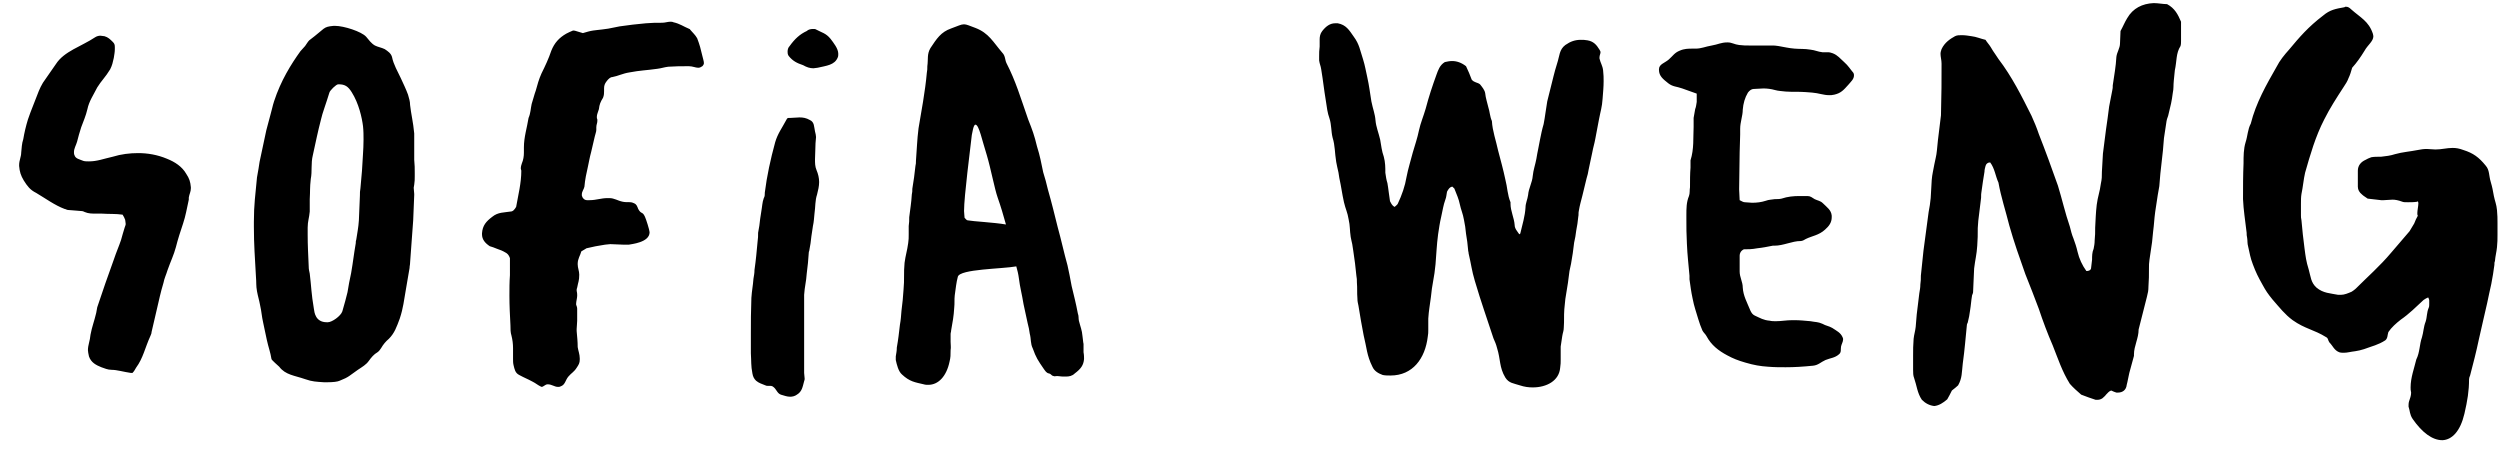
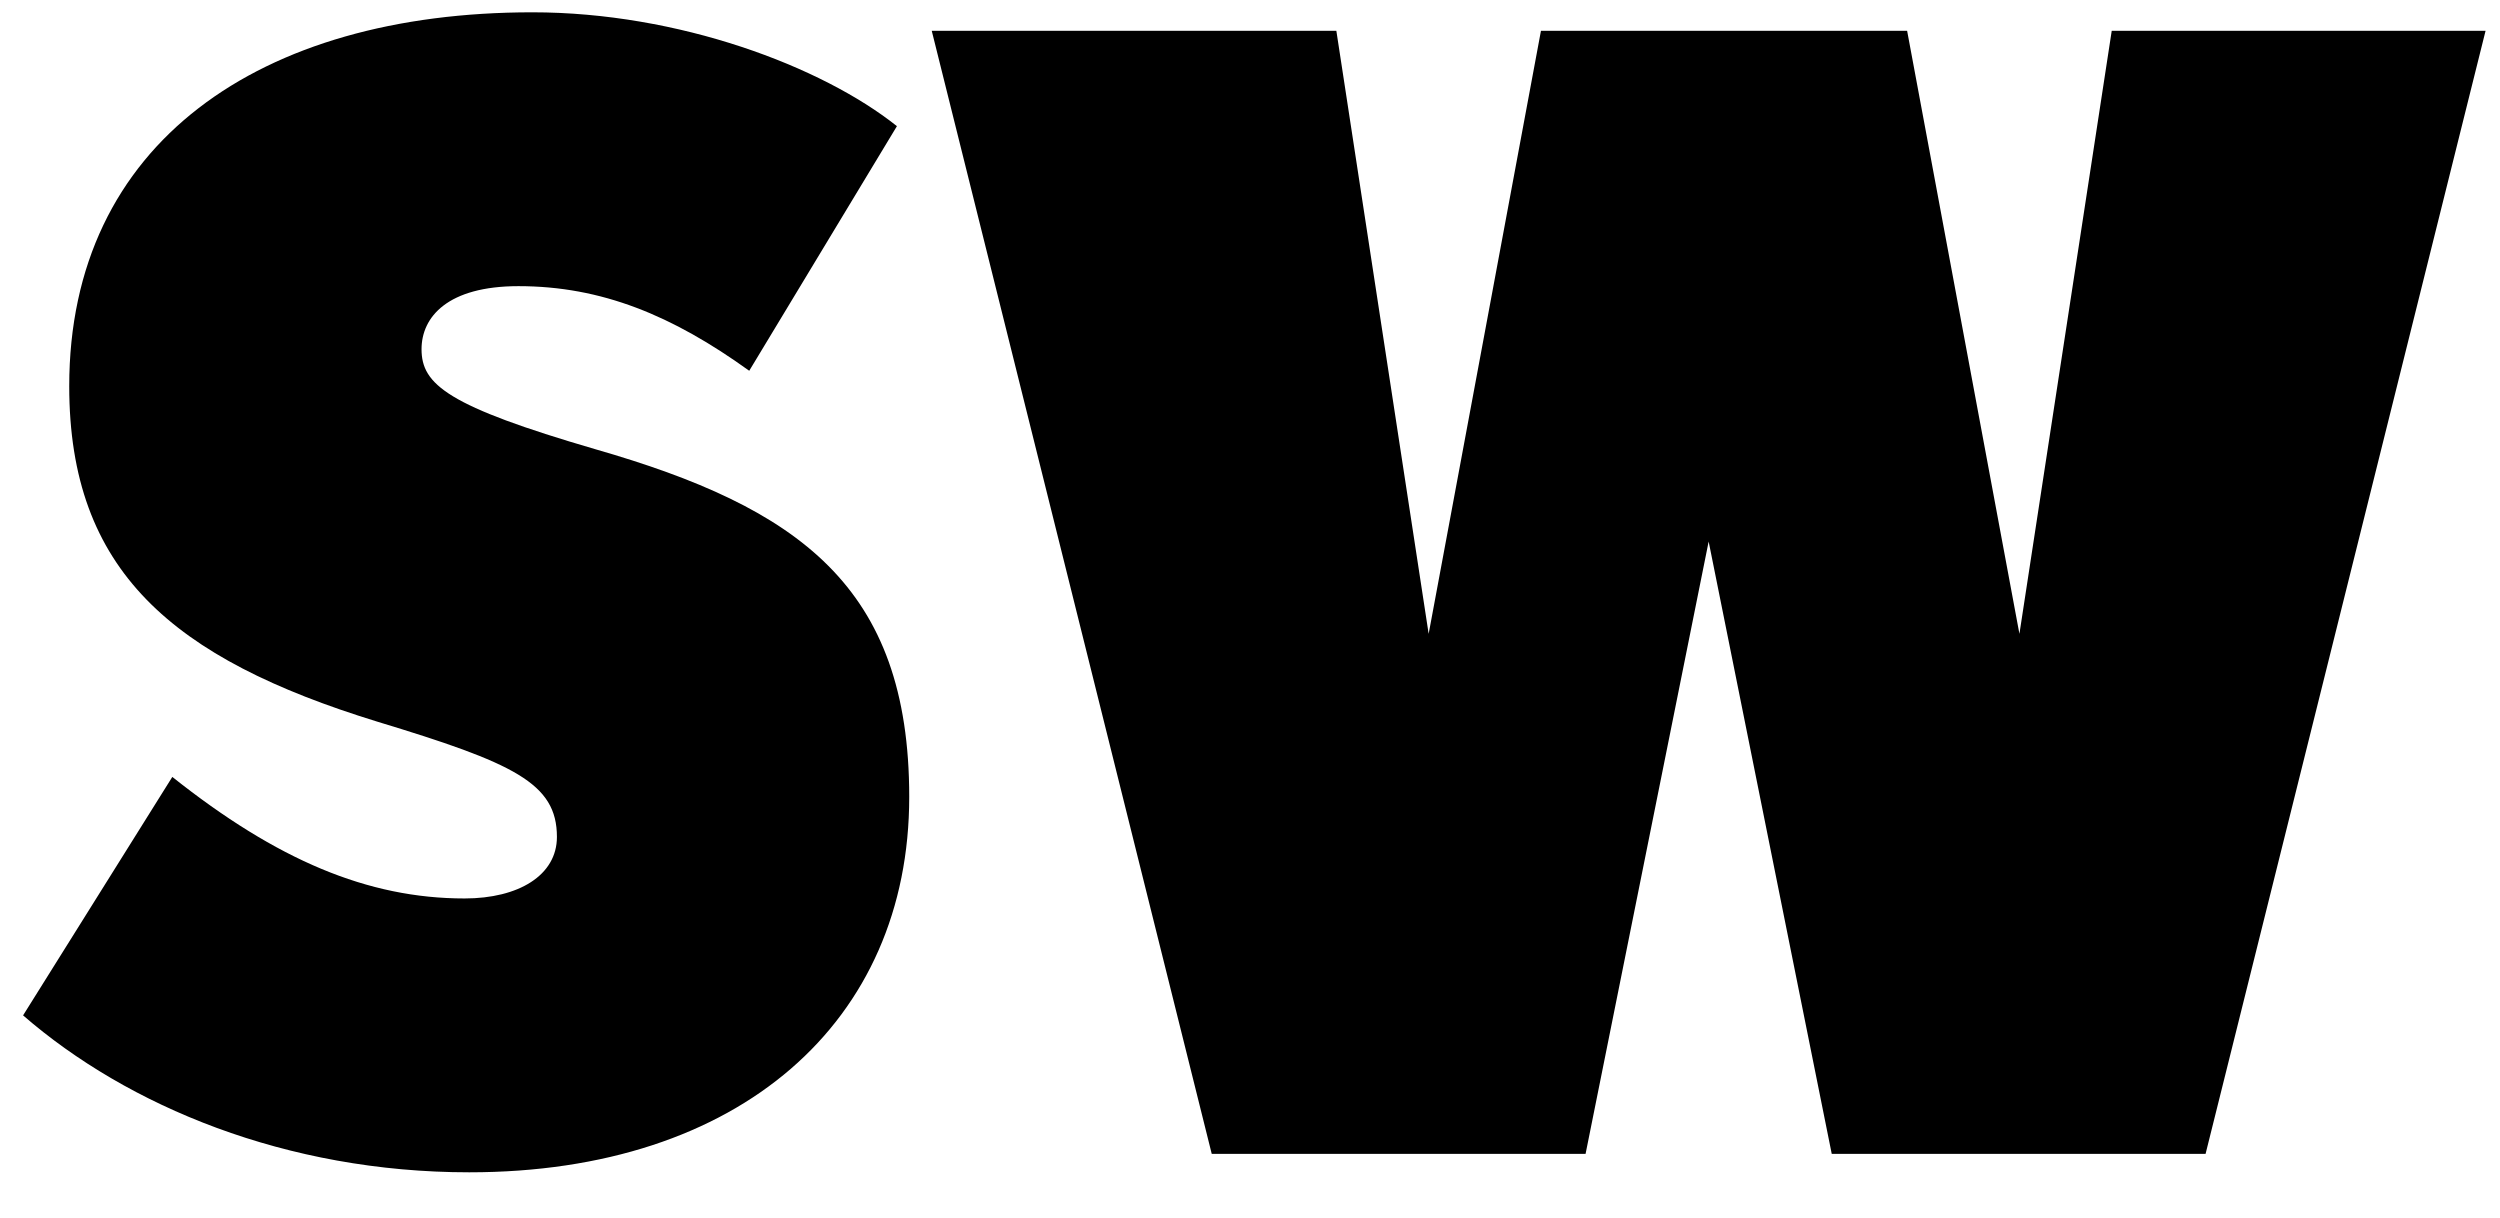
- <svg xmlns="http://www.w3.org/2000/svg" width="116" height="21" viewBox="0 0 116 21" fill="none">
-   <path d="M8.64 8.064C8.784 8.28 8.832 8.424 8.856 8.688C8.856 8.712 8.856 8.736 8.856 8.736C8.856 8.904 8.784 9 8.76 9.168C8.76 9.192 8.76 9.192 8.76 9.192C8.76 9.216 8.76 9.24 8.76 9.24C8.76 9.264 8.76 9.264 8.76 9.264C8.664 9.696 8.616 10.008 8.496 10.368C8.376 10.728 8.256 11.088 8.16 11.472C8.064 11.832 7.92 12.12 7.776 12.528C7.704 12.768 7.632 12.888 7.584 13.128C7.44 13.608 7.392 13.872 7.272 14.376C7.176 14.784 7.128 15 7.032 15.408C7.032 15.48 7.008 15.504 6.984 15.576C6.72 16.152 6.648 16.608 6.312 17.064C6.264 17.136 6.24 17.208 6.168 17.28C6.168 17.304 6.144 17.304 6.096 17.304C6.096 17.304 6.096 17.304 6.072 17.304C5.736 17.256 5.424 17.16 5.184 17.16C4.992 17.16 4.848 17.088 4.704 17.04C4.464 16.944 4.224 16.824 4.128 16.536C4.104 16.416 4.08 16.32 4.08 16.248C4.08 16.008 4.176 15.816 4.2 15.528C4.272 15.144 4.368 14.928 4.464 14.52C4.488 14.424 4.488 14.352 4.512 14.256C4.8 13.392 4.968 12.912 5.28 12.048C5.4 11.688 5.52 11.424 5.616 11.136C5.712 10.824 5.688 10.848 5.784 10.56C5.808 10.488 5.832 10.44 5.832 10.392C5.832 10.32 5.808 10.248 5.808 10.2C5.784 10.128 5.736 10.032 5.688 9.96C5.352 9.912 5.064 9.936 4.728 9.912C4.632 9.912 4.56 9.912 4.464 9.912C4.272 9.912 4.104 9.912 3.936 9.84C3.888 9.816 3.84 9.792 3.768 9.792C3.576 9.768 3.384 9.768 3.168 9.744C3.096 9.744 3.048 9.696 3 9.696C2.544 9.528 2.088 9.192 1.68 8.952C1.392 8.808 1.272 8.64 1.104 8.376C0.96 8.136 0.912 7.968 0.888 7.704C0.888 7.68 0.888 7.68 0.888 7.656C0.888 7.44 0.984 7.272 0.984 7.08C1.008 6.864 1.008 6.672 1.08 6.456C1.128 6.168 1.2 5.856 1.296 5.544C1.44 5.112 1.632 4.68 1.8 4.224C1.848 4.104 1.92 3.96 1.992 3.84C2.184 3.552 2.4 3.264 2.592 2.976C2.976 2.376 3.768 2.16 4.416 1.728C4.488 1.68 4.584 1.656 4.656 1.656C4.728 1.656 4.776 1.68 4.848 1.68C5.016 1.728 5.112 1.824 5.232 1.944C5.304 2.016 5.328 2.064 5.328 2.184C5.328 2.208 5.328 2.256 5.328 2.28C5.328 2.424 5.304 2.52 5.28 2.688C5.232 2.904 5.208 3.024 5.112 3.216C4.896 3.576 4.704 3.744 4.512 4.056C4.344 4.392 4.128 4.704 4.056 5.064C3.984 5.376 3.864 5.64 3.768 5.904C3.696 6.144 3.624 6.36 3.576 6.576C3.528 6.744 3.432 6.888 3.432 7.056C3.432 7.104 3.432 7.152 3.456 7.2C3.504 7.368 3.696 7.392 3.864 7.464C3.936 7.488 4.032 7.488 4.128 7.488C4.512 7.488 4.8 7.368 5.232 7.272C5.616 7.152 6.024 7.104 6.408 7.104C6.84 7.104 7.296 7.176 7.752 7.368C8.112 7.512 8.448 7.728 8.64 8.064ZM19.22 7.416C19.244 7.68 19.244 7.776 19.244 8.04C19.244 8.088 19.244 8.136 19.244 8.184C19.244 8.304 19.244 8.424 19.22 8.568C19.22 8.616 19.196 8.664 19.196 8.712C19.196 8.808 19.22 8.904 19.22 9C19.22 9.024 19.22 9.024 19.22 9.048C19.196 9.504 19.196 9.768 19.172 10.224C19.124 10.992 19.076 11.424 19.028 12.192C19.028 12.288 19.004 12.336 19.004 12.432C18.932 12.816 18.908 13.032 18.836 13.416C18.74 13.944 18.716 14.28 18.548 14.784C18.404 15.168 18.308 15.456 18.044 15.72C17.9 15.84 17.78 15.984 17.684 16.152C17.636 16.224 17.588 16.296 17.516 16.344C17.348 16.44 17.228 16.584 17.108 16.752C16.988 16.92 16.82 17.016 16.604 17.16C16.22 17.424 16.196 17.496 15.764 17.664C15.668 17.712 15.452 17.736 15.212 17.736C15.14 17.736 15.068 17.736 15.02 17.736C14.684 17.712 14.492 17.712 14.156 17.592C13.676 17.424 13.244 17.4 12.956 17.016C12.908 16.968 12.596 16.704 12.596 16.656C12.548 16.344 12.452 16.104 12.38 15.768C12.308 15.456 12.284 15.288 12.212 14.976C12.14 14.664 12.14 14.472 12.068 14.16C12.02 13.896 11.972 13.776 11.924 13.512C11.876 13.248 11.9 13.104 11.876 12.84C11.828 11.928 11.78 11.376 11.78 10.512C11.78 10.44 11.78 10.368 11.78 10.296C11.78 9.48 11.852 9.024 11.924 8.232C11.948 8.064 11.972 7.992 11.996 7.824C12.02 7.704 12.02 7.632 12.044 7.512C12.164 6.936 12.236 6.624 12.356 6.048C12.428 5.76 12.476 5.616 12.548 5.328C12.62 5.088 12.644 4.92 12.716 4.704C13.028 3.744 13.508 2.976 13.94 2.376C14.012 2.304 14.084 2.208 14.156 2.136C14.228 2.04 14.276 1.944 14.348 1.872C15.116 1.296 14.972 1.248 15.476 1.2C15.5 1.2 15.524 1.2 15.548 1.2C15.956 1.2 16.772 1.464 16.988 1.704C17.108 1.848 17.228 2.016 17.396 2.112C17.54 2.184 17.708 2.208 17.852 2.28C17.996 2.376 18.14 2.472 18.188 2.64C18.26 3 18.452 3.312 18.596 3.624C18.716 3.888 18.836 4.128 18.932 4.392C18.98 4.56 19.028 4.704 19.028 4.872C19.076 5.304 19.172 5.664 19.22 6.192C19.22 6.288 19.22 6.408 19.22 6.48C19.22 6.72 19.22 6.912 19.22 7.152C19.22 7.248 19.22 7.32 19.22 7.416ZM16.844 5.856C16.796 5.472 16.652 4.8 16.316 4.272C16.148 4.008 16.004 3.912 15.716 3.912H15.692C15.596 3.912 15.308 4.2 15.284 4.296C15.14 4.776 14.948 5.28 14.9 5.52C14.732 6.168 14.66 6.552 14.516 7.2C14.42 7.584 14.492 7.944 14.42 8.304C14.372 8.736 14.396 8.832 14.372 9.24C14.372 9.288 14.372 9.312 14.372 9.36C14.372 9.48 14.372 9.576 14.372 9.672C14.372 9.72 14.372 9.768 14.372 9.816C14.348 10.104 14.276 10.272 14.276 10.56C14.276 10.68 14.276 10.776 14.276 10.896C14.276 11.4 14.3 11.784 14.324 12.36C14.324 12.504 14.348 12.576 14.372 12.696C14.444 13.272 14.444 13.632 14.564 14.328C14.588 14.496 14.636 14.952 15.164 14.952C15.188 14.952 15.188 14.952 15.212 14.952C15.404 14.952 15.812 14.664 15.884 14.448C15.98 14.112 16.076 13.776 16.124 13.56C16.172 13.248 16.22 13.008 16.292 12.672C16.388 12.12 16.412 11.832 16.508 11.28C16.508 11.208 16.508 11.184 16.532 11.112C16.58 10.776 16.628 10.584 16.652 10.224C16.676 9.768 16.676 9.528 16.7 9.072C16.7 8.952 16.7 8.856 16.724 8.736C16.748 8.424 16.772 8.232 16.796 7.92C16.82 7.392 16.868 6.96 16.868 6.48C16.868 6.288 16.868 6.072 16.844 5.856ZM32.349 1.776C32.469 2.088 32.517 2.28 32.589 2.592C32.613 2.712 32.661 2.832 32.661 2.928C32.661 2.976 32.637 3.024 32.589 3.072C32.517 3.12 32.469 3.144 32.397 3.144C32.277 3.144 32.133 3.072 31.965 3.072C31.581 3.072 31.365 3.072 31.005 3.096C30.813 3.12 30.693 3.168 30.501 3.192C29.997 3.264 29.709 3.264 29.205 3.36C28.893 3.408 28.677 3.528 28.413 3.576C28.317 3.576 28.221 3.672 28.149 3.768C28.053 3.888 28.029 3.984 28.029 4.104C28.029 4.152 28.029 4.176 28.029 4.224C28.029 4.32 28.029 4.416 27.981 4.536C27.861 4.728 27.813 4.848 27.789 5.064C27.741 5.232 27.693 5.304 27.693 5.424C27.693 5.472 27.693 5.496 27.717 5.544C27.717 5.568 27.717 5.592 27.717 5.616C27.717 5.712 27.669 5.784 27.669 5.904C27.669 5.904 27.669 5.928 27.669 5.952C27.669 5.976 27.669 6 27.669 6.024C27.669 6.12 27.621 6.216 27.597 6.336C27.525 6.624 27.501 6.768 27.429 7.056C27.357 7.32 27.333 7.488 27.285 7.704C27.213 8.016 27.141 8.352 27.117 8.664C27.093 8.784 26.997 8.88 26.997 9.024C26.997 9.048 26.997 9.048 26.997 9.072C27.021 9.192 27.117 9.288 27.237 9.288C27.285 9.288 27.333 9.288 27.357 9.288C27.669 9.288 27.885 9.192 28.197 9.192C28.221 9.192 28.245 9.192 28.269 9.192C28.509 9.192 28.653 9.312 28.893 9.36C29.109 9.408 29.229 9.336 29.421 9.432C29.541 9.48 29.565 9.576 29.613 9.696C29.757 9.96 29.805 9.792 29.925 10.056C29.973 10.152 30.141 10.68 30.141 10.776C30.141 11.256 29.277 11.328 29.181 11.352C29.085 11.352 29.013 11.352 28.917 11.352C28.725 11.352 28.509 11.328 28.317 11.328C28.245 11.328 28.149 11.352 28.077 11.352C27.741 11.4 27.525 11.448 27.213 11.52C27.165 11.544 27.069 11.616 26.973 11.664C26.925 11.856 26.805 12 26.805 12.24C26.805 12.24 26.805 12.24 26.805 12.264C26.805 12.432 26.877 12.576 26.877 12.744C26.877 13.032 26.829 13.08 26.781 13.344C26.757 13.392 26.757 13.44 26.757 13.464C26.757 13.536 26.781 13.56 26.781 13.68C26.781 13.704 26.781 13.704 26.781 13.728C26.781 13.824 26.733 13.992 26.733 14.088C26.733 14.112 26.733 14.136 26.733 14.136C26.757 14.208 26.781 14.256 26.781 14.328V14.352C26.781 14.4 26.781 14.448 26.781 14.496C26.781 14.616 26.781 14.688 26.781 14.832C26.781 14.856 26.781 14.856 26.781 14.88C26.781 15.024 26.757 15.144 26.757 15.264C26.757 15.288 26.757 15.336 26.757 15.36C26.781 15.648 26.805 15.84 26.805 16.104C26.829 16.272 26.901 16.44 26.901 16.632C26.901 16.656 26.901 16.656 26.901 16.68C26.901 16.848 26.853 16.92 26.757 17.064C26.637 17.256 26.517 17.304 26.373 17.472C26.229 17.64 26.229 17.856 26.013 17.928C25.965 17.952 25.941 17.952 25.893 17.952C25.725 17.952 25.605 17.832 25.413 17.832C25.293 17.832 25.221 17.952 25.125 17.952C25.125 17.952 25.101 17.928 25.077 17.928C24.933 17.856 24.861 17.784 24.717 17.712C24.453 17.568 24.357 17.544 24.093 17.4C23.901 17.304 23.877 17.136 23.829 16.944C23.805 16.848 23.805 16.752 23.805 16.656C23.805 16.536 23.805 16.416 23.805 16.296C23.805 16.248 23.805 16.2 23.805 16.152C23.805 15.96 23.781 15.768 23.733 15.576C23.685 15.432 23.685 15.264 23.685 15.096C23.661 14.64 23.637 14.184 23.637 13.728C23.637 13.416 23.637 13.08 23.661 12.768C23.661 12.672 23.661 12.6 23.661 12.504C23.661 12.312 23.661 12.144 23.661 11.976C23.613 11.832 23.541 11.76 23.445 11.712C23.325 11.64 23.205 11.592 23.061 11.544C22.941 11.496 22.821 11.448 22.725 11.424C22.509 11.28 22.365 11.112 22.365 10.872C22.365 10.872 22.365 10.848 22.365 10.824C22.389 10.464 22.557 10.272 22.845 10.056C23.109 9.84 23.397 9.864 23.685 9.816C23.805 9.816 23.877 9.72 23.949 9.6C24.045 9.048 24.189 8.496 24.189 7.92C24.189 7.896 24.165 7.848 24.165 7.824C24.165 7.728 24.189 7.656 24.213 7.584C24.285 7.416 24.309 7.248 24.309 7.08C24.309 7.032 24.309 6.984 24.309 6.936C24.309 6.912 24.309 6.864 24.309 6.84C24.309 6.36 24.453 5.928 24.525 5.472C24.621 5.256 24.621 5.04 24.669 4.824C24.741 4.608 24.789 4.392 24.861 4.2C24.933 3.936 25.005 3.672 25.125 3.408C25.293 3.072 25.461 2.712 25.581 2.352C25.725 1.992 25.941 1.752 26.277 1.56C26.373 1.512 26.469 1.464 26.589 1.416C26.661 1.416 26.733 1.44 26.805 1.464C26.901 1.488 26.973 1.512 27.045 1.536C27.213 1.488 27.357 1.44 27.525 1.416C27.669 1.392 27.765 1.392 27.933 1.368C28.149 1.344 28.293 1.32 28.509 1.272C28.605 1.248 28.653 1.248 28.749 1.224C29.229 1.152 29.493 1.128 29.973 1.08C30.261 1.056 30.429 1.056 30.717 1.056C30.861 1.056 30.981 1.008 31.101 1.008C31.149 1.008 31.197 1.008 31.245 1.032C31.557 1.104 31.701 1.224 31.989 1.344C32.013 1.344 32.013 1.368 32.037 1.392C32.157 1.536 32.253 1.608 32.349 1.776ZM38.536 1.8C38.68 1.992 38.896 2.256 38.896 2.496C38.896 2.544 38.896 2.616 38.872 2.664C38.728 3.024 38.344 3.048 37.936 3.144C37.864 3.144 37.816 3.168 37.744 3.168C37.576 3.168 37.432 3.12 37.264 3.024C36.976 2.928 36.784 2.832 36.592 2.592C36.544 2.52 36.544 2.448 36.544 2.4C36.544 2.304 36.568 2.208 36.64 2.136C36.88 1.8 37.12 1.584 37.432 1.44C37.504 1.368 37.624 1.344 37.72 1.344C37.768 1.344 37.84 1.344 37.864 1.368C38.128 1.512 38.32 1.536 38.536 1.8ZM37.816 7.392C37.816 7.56 37.816 7.728 37.888 7.896C37.96 8.064 38.008 8.256 38.008 8.448C38.008 8.64 37.96 8.832 37.912 9.024C37.816 9.312 37.84 9.576 37.792 9.912C37.768 10.128 37.768 10.272 37.72 10.488C37.696 10.68 37.672 10.776 37.648 10.968C37.624 11.232 37.6 11.352 37.552 11.616C37.552 11.664 37.528 11.664 37.528 11.712C37.504 12.096 37.48 12.312 37.432 12.696C37.408 13.08 37.336 13.296 37.312 13.68C37.312 14.16 37.312 14.544 37.312 14.928C37.312 15.696 37.312 16.368 37.312 17.304C37.312 17.4 37.336 17.472 37.336 17.568C37.336 17.592 37.336 17.64 37.312 17.688C37.24 17.952 37.216 18.168 36.976 18.312C36.88 18.384 36.76 18.408 36.664 18.408C36.52 18.408 36.4 18.36 36.232 18.312C36.04 18.24 36.04 18.048 35.848 17.928C35.8 17.904 35.776 17.904 35.728 17.904C35.68 17.904 35.656 17.904 35.632 17.904C35.584 17.904 35.56 17.904 35.512 17.88C35.344 17.808 35.224 17.784 35.08 17.664C34.984 17.568 34.936 17.472 34.912 17.328C34.84 16.968 34.864 16.752 34.84 16.392C34.84 16.032 34.84 15.744 34.84 15.456C34.84 14.928 34.84 14.472 34.864 13.824C34.888 13.464 34.936 13.272 34.96 12.936C34.984 12.768 35.008 12.696 35.008 12.528C35.08 12.024 35.104 11.712 35.152 11.208C35.176 11.04 35.176 10.968 35.176 10.8C35.224 10.536 35.248 10.416 35.272 10.152C35.296 10.032 35.296 9.96 35.32 9.84C35.368 9.576 35.368 9.384 35.44 9.192C35.488 9.12 35.488 9.024 35.488 8.928C35.584 8.16 35.752 7.392 35.968 6.6C36.088 6.192 36.28 5.952 36.496 5.544C36.52 5.496 36.544 5.472 36.592 5.472C36.616 5.472 36.64 5.472 36.664 5.472C36.808 5.472 36.952 5.448 37.096 5.448C37.264 5.448 37.408 5.472 37.576 5.568C37.792 5.664 37.768 5.88 37.816 6.096C37.84 6.192 37.864 6.288 37.864 6.36C37.864 6.456 37.84 6.552 37.84 6.648C37.84 6.912 37.816 7.152 37.816 7.392ZM50.276 16.344C50.3 16.464 50.3 16.584 50.3 16.656C50.276 16.944 50.156 17.112 49.868 17.328C49.748 17.448 49.604 17.472 49.46 17.472C49.412 17.472 49.388 17.472 49.34 17.472C49.196 17.472 49.148 17.448 49.052 17.448C49.028 17.448 48.908 17.472 48.884 17.448C48.764 17.424 48.788 17.352 48.668 17.328C48.548 17.304 48.5 17.208 48.428 17.112C48.164 16.728 48.068 16.584 47.924 16.176C47.804 15.936 47.852 15.744 47.78 15.48C47.756 15.288 47.732 15.192 47.684 15C47.612 14.664 47.564 14.448 47.492 14.112C47.42 13.656 47.324 13.32 47.276 12.912C47.252 12.72 47.204 12.528 47.156 12.36C46.508 12.48 44.54 12.48 44.444 12.84C44.372 13.104 44.348 13.368 44.3 13.704C44.276 13.92 44.3 14.064 44.276 14.28C44.252 14.688 44.204 14.928 44.132 15.336C44.132 15.408 44.108 15.432 44.108 15.504C44.108 15.552 44.108 15.6 44.108 15.672C44.108 15.744 44.108 15.792 44.108 15.864C44.108 16.008 44.132 16.104 44.108 16.248C44.108 16.464 44.108 16.584 44.06 16.776C43.916 17.472 43.532 17.856 43.076 17.856C43.004 17.856 42.932 17.856 42.86 17.832C42.452 17.736 42.212 17.712 41.852 17.376C41.684 17.232 41.612 16.92 41.564 16.704C41.564 16.632 41.564 16.608 41.564 16.536C41.588 16.368 41.612 16.296 41.612 16.128C41.684 15.72 41.708 15.48 41.756 15.072C41.804 14.808 41.804 14.688 41.828 14.424C41.876 14.04 41.9 13.824 41.924 13.44C41.972 12.96 41.924 12.672 41.972 12.192C42.02 11.832 42.092 11.64 42.14 11.28C42.164 11.112 42.164 11.04 42.164 10.872C42.164 10.824 42.164 10.776 42.164 10.728C42.164 10.632 42.164 10.584 42.164 10.488C42.188 10.32 42.188 10.248 42.188 10.08C42.236 9.672 42.284 9.432 42.308 9.024C42.332 8.928 42.332 8.856 42.332 8.76C42.404 8.352 42.428 8.112 42.476 7.704C42.5 7.608 42.5 7.56 42.5 7.464C42.548 6.864 42.548 6.528 42.62 5.952C42.74 5.232 42.932 4.224 43.004 3.384C43.028 3.264 43.028 3.192 43.028 3.072C43.076 2.736 43.004 2.52 43.172 2.232C43.46 1.8 43.652 1.488 44.132 1.32C44.468 1.2 44.588 1.128 44.732 1.128C44.852 1.128 44.996 1.2 45.26 1.296C45.884 1.536 46.076 1.944 46.508 2.448C46.652 2.592 46.628 2.784 46.7 2.928C47.132 3.768 47.348 4.512 47.708 5.544C47.9 6.024 47.996 6.288 48.116 6.792C48.26 7.248 48.308 7.536 48.404 7.992C48.5 8.304 48.548 8.472 48.62 8.784C48.812 9.456 48.932 9.96 49.076 10.536C49.244 11.136 49.364 11.712 49.532 12.312C49.604 12.624 49.652 12.888 49.724 13.272C49.844 13.776 49.916 14.04 50.012 14.544C50.06 14.664 50.036 14.76 50.06 14.88C50.132 15.168 50.204 15.312 50.228 15.6C50.252 15.744 50.252 15.864 50.276 15.96C50.276 16.08 50.276 16.2 50.276 16.344ZM46.676 10.416C46.556 9.984 46.436 9.576 46.292 9.168C46.148 8.76 45.98 7.848 45.788 7.2C45.572 6.528 45.428 5.784 45.26 5.784C45.164 5.784 45.116 6.168 45.092 6.264C45.02 6.936 44.732 9.096 44.732 9.792C44.732 9.912 44.756 10.008 44.756 10.104C44.804 10.152 44.852 10.224 44.9 10.224C45.14 10.272 46.124 10.32 46.676 10.416ZM74.384 3.264C74.408 3.456 74.408 3.624 74.408 3.768C74.408 4.032 74.384 4.272 74.36 4.584C74.336 4.968 74.264 5.16 74.192 5.544C74.12 5.88 74.096 6.096 74.024 6.432C73.976 6.696 73.928 6.816 73.88 7.08C73.808 7.392 73.784 7.56 73.712 7.872C73.688 8.04 73.664 8.112 73.616 8.28C73.544 8.592 73.496 8.76 73.424 9.072C73.352 9.36 73.304 9.504 73.256 9.792C73.232 9.888 73.256 9.96 73.232 10.056C73.208 10.32 73.184 10.44 73.136 10.704C73.112 10.92 73.088 11.04 73.04 11.256C72.992 11.64 72.968 11.856 72.896 12.24C72.872 12.384 72.848 12.432 72.824 12.576C72.8 12.792 72.776 12.912 72.752 13.128C72.704 13.416 72.68 13.584 72.632 13.872C72.608 14.064 72.608 14.16 72.584 14.352C72.56 14.688 72.584 14.856 72.56 15.192C72.56 15.36 72.512 15.432 72.488 15.6C72.464 15.792 72.44 15.888 72.416 16.08C72.416 16.2 72.416 16.296 72.416 16.368C72.416 16.488 72.416 16.584 72.416 16.68C72.416 16.8 72.416 16.92 72.392 17.064C72.344 17.664 71.768 17.976 71.12 17.976C70.928 17.976 70.736 17.952 70.52 17.88C70.232 17.784 70.016 17.784 69.848 17.52C69.56 17.04 69.632 16.68 69.464 16.152C69.416 15.96 69.368 15.864 69.296 15.696C68.96 14.664 68.744 14.088 68.432 13.032C68.288 12.552 68.264 12.264 68.144 11.76C68.144 11.688 68.12 11.664 68.12 11.592C68.096 11.304 68.072 11.136 68.024 10.848C68 10.584 67.976 10.44 67.928 10.2C67.88 9.912 67.784 9.72 67.736 9.48C67.688 9.24 67.592 9.024 67.496 8.784C67.496 8.736 67.424 8.712 67.4 8.664C67.4 8.664 67.4 8.664 67.376 8.664C67.328 8.664 67.256 8.712 67.208 8.784C67.184 8.832 67.136 8.88 67.136 8.928C67.112 9.048 67.112 9.144 67.064 9.264C66.968 9.528 66.944 9.744 66.872 10.056C66.8 10.368 66.776 10.56 66.728 10.872C66.656 11.424 66.656 11.712 66.608 12.264C66.584 12.432 66.584 12.504 66.56 12.672C66.512 12.96 66.488 13.104 66.44 13.392C66.416 13.56 66.416 13.632 66.392 13.8C66.344 14.184 66.296 14.4 66.272 14.784C66.272 14.88 66.272 14.952 66.272 15.024C66.272 15.12 66.272 15.216 66.272 15.312C66.272 15.408 66.272 15.504 66.248 15.624C66.128 16.632 65.552 17.424 64.52 17.424C64.4 17.424 64.28 17.424 64.16 17.4C63.968 17.328 63.776 17.232 63.68 17.016C63.416 16.488 63.416 16.128 63.272 15.552C63.224 15.312 63.2 15.168 63.152 14.904C63.104 14.616 63.08 14.472 63.032 14.184C63.008 14.064 62.984 13.992 62.984 13.848C62.96 13.56 62.984 13.392 62.96 13.104C62.96 12.984 62.96 12.912 62.936 12.792C62.888 12.336 62.864 12.096 62.792 11.64C62.768 11.52 62.768 11.448 62.744 11.328C62.72 11.208 62.696 11.136 62.672 10.992C62.624 10.68 62.648 10.488 62.576 10.176C62.528 9.864 62.432 9.696 62.36 9.384C62.264 8.952 62.24 8.688 62.144 8.256C62.12 8.064 62.096 7.944 62.048 7.752C62.024 7.656 62.024 7.608 62 7.512C61.928 7.08 61.952 6.768 61.832 6.384C61.76 6.096 61.784 5.784 61.688 5.496C61.592 5.232 61.568 4.992 61.52 4.68C61.424 4.104 61.4 3.792 61.304 3.216C61.28 3.048 61.232 2.976 61.208 2.808C61.208 2.736 61.208 2.664 61.208 2.616C61.208 2.472 61.208 2.328 61.232 2.16C61.232 2.112 61.232 2.064 61.232 2.016C61.232 1.944 61.232 1.896 61.232 1.824C61.232 1.704 61.256 1.56 61.352 1.44C61.52 1.224 61.712 1.08 61.952 1.08C62 1.08 62.024 1.08 62.072 1.08C62.456 1.152 62.6 1.392 62.816 1.704C63.08 2.064 63.104 2.328 63.248 2.76C63.344 3.072 63.368 3.264 63.44 3.576C63.536 4.008 63.56 4.272 63.632 4.704C63.704 5.064 63.8 5.28 63.824 5.592C63.848 5.88 63.968 6.168 64.04 6.48C64.088 6.744 64.112 7.008 64.208 7.272C64.28 7.536 64.28 7.776 64.28 8.016C64.304 8.184 64.328 8.352 64.376 8.496C64.424 8.76 64.448 9.048 64.496 9.336C64.544 9.408 64.568 9.528 64.712 9.6C64.76 9.552 64.832 9.504 64.856 9.456C65.048 9.048 65.192 8.64 65.264 8.208C65.336 7.824 65.456 7.464 65.552 7.08C65.648 6.744 65.768 6.408 65.84 6.048C65.912 5.712 66.056 5.376 66.152 5.04C66.296 4.488 66.464 3.984 66.656 3.456C66.728 3.264 66.8 3.024 67.04 2.88C67.16 2.856 67.256 2.832 67.376 2.832C67.592 2.832 67.808 2.904 68.024 3.072C68.12 3.264 68.216 3.504 68.288 3.696C68.408 3.84 68.552 3.816 68.672 3.912C68.768 4.032 68.888 4.176 68.912 4.32C68.936 4.56 69.008 4.752 69.056 4.968C69.128 5.184 69.128 5.4 69.224 5.616C69.248 6.072 69.416 6.528 69.512 6.984C69.632 7.44 69.752 7.872 69.848 8.328C69.944 8.688 69.944 9.048 70.088 9.384C70.088 9.408 70.088 9.432 70.088 9.456C70.088 9.792 70.256 10.104 70.28 10.44C70.28 10.608 70.4 10.728 70.496 10.872C70.52 10.848 70.544 10.848 70.544 10.824C70.64 10.416 70.76 10.032 70.784 9.624C70.784 9.432 70.88 9.24 70.904 9.048C70.928 8.736 71.096 8.472 71.12 8.16C71.144 7.896 71.24 7.632 71.288 7.368C71.336 7.056 71.408 6.768 71.456 6.48C71.504 6.24 71.552 6 71.624 5.76C71.696 5.4 71.72 5.112 71.792 4.704C71.84 4.488 71.888 4.344 71.936 4.128C72.056 3.672 72.104 3.408 72.248 2.952C72.368 2.592 72.344 2.304 72.632 2.088C72.872 1.92 73.088 1.848 73.352 1.848C73.448 1.848 73.544 1.848 73.664 1.872C73.928 1.92 74.072 2.064 74.216 2.304C74.24 2.352 74.264 2.376 74.264 2.424C74.264 2.496 74.216 2.568 74.216 2.664C74.216 2.688 74.216 2.688 74.216 2.712C74.264 2.928 74.36 3.048 74.384 3.264ZM86 3.384C86.024 3.432 86.024 3.456 86.024 3.504C86.024 3.672 85.88 3.792 85.76 3.936C85.544 4.176 85.424 4.32 85.112 4.392C85.016 4.416 84.944 4.416 84.872 4.416C84.608 4.416 84.392 4.32 84.08 4.296C83.96 4.296 83.888 4.272 83.768 4.272C83.408 4.248 83.216 4.272 82.856 4.248C82.664 4.224 82.52 4.224 82.352 4.176C82.184 4.128 81.992 4.104 81.824 4.104C81.68 4.104 81.512 4.128 81.368 4.128C81.272 4.128 81.176 4.2 81.104 4.296C80.96 4.536 80.888 4.8 80.864 5.088C80.864 5.376 80.744 5.664 80.744 5.976C80.744 6 80.744 6.024 80.744 6.048C80.744 6.12 80.744 6.192 80.744 6.24C80.744 6.528 80.72 6.792 80.72 7.056C80.72 7.632 80.696 8.208 80.696 8.784C80.696 8.952 80.72 9.12 80.72 9.288C80.816 9.336 80.888 9.384 80.96 9.384C81.08 9.384 81.176 9.408 81.296 9.408C81.512 9.408 81.728 9.384 81.944 9.312C82.064 9.264 82.208 9.264 82.352 9.24C82.448 9.24 82.568 9.24 82.664 9.216C82.952 9.12 83.216 9.096 83.504 9.096C83.624 9.096 83.744 9.096 83.864 9.096C84.008 9.096 84.08 9.168 84.2 9.24C84.344 9.312 84.464 9.312 84.584 9.432C84.776 9.624 84.968 9.744 84.992 10.008C84.992 10.032 84.992 10.056 84.992 10.08C84.992 10.32 84.872 10.488 84.68 10.656C84.392 10.92 84.08 10.944 83.792 11.088C83.72 11.136 83.624 11.184 83.552 11.184C83.144 11.184 82.76 11.4 82.328 11.4H82.256C82.016 11.448 81.776 11.496 81.536 11.52C81.296 11.568 81.08 11.568 80.912 11.568C80.768 11.64 80.72 11.76 80.72 11.856C80.72 12.024 80.72 12.192 80.72 12.36C80.72 12.432 80.72 12.528 80.72 12.6C80.72 12.864 80.864 13.08 80.864 13.344C80.888 13.728 81.056 14.016 81.224 14.424C81.272 14.52 81.32 14.592 81.416 14.64C81.68 14.76 81.824 14.856 82.112 14.88C82.208 14.904 82.304 14.904 82.4 14.904C82.664 14.904 82.88 14.856 83.168 14.856C83.192 14.856 83.216 14.856 83.24 14.856C83.552 14.856 83.696 14.88 84.008 14.904C84.248 14.952 84.344 14.928 84.56 15.024C84.728 15.12 84.848 15.12 85.016 15.216C85.232 15.36 85.4 15.432 85.496 15.648C85.52 15.696 85.52 15.72 85.52 15.744C85.52 15.864 85.448 15.96 85.424 16.08C85.4 16.224 85.448 16.344 85.328 16.44C85.136 16.608 84.944 16.608 84.704 16.704C84.488 16.8 84.368 16.944 84.128 16.968C83.648 17.016 83.264 17.04 82.856 17.04C82.592 17.04 82.328 17.04 82.04 17.016C81.68 16.992 81.392 16.944 80.984 16.824C80.648 16.728 80.408 16.632 80.144 16.488C79.736 16.272 79.4 16.008 79.184 15.6C79.136 15.504 79.04 15.432 78.992 15.336C78.92 15.168 78.848 14.976 78.8 14.808C78.704 14.472 78.608 14.232 78.536 13.848C78.464 13.512 78.44 13.296 78.392 12.96C78.392 12.936 78.392 12.936 78.392 12.912C78.392 12.888 78.392 12.864 78.392 12.816V12.792C78.344 12.216 78.296 11.88 78.272 11.304C78.248 10.872 78.248 10.536 78.248 10.176C78.248 10.104 78.248 10.056 78.248 9.984C78.248 9.672 78.248 9.384 78.368 9.096C78.416 8.976 78.392 8.808 78.416 8.688C78.416 8.376 78.416 8.064 78.44 7.776C78.44 7.704 78.44 7.608 78.44 7.536C78.44 7.512 78.44 7.464 78.44 7.44C78.608 6.912 78.56 6.384 78.584 5.88V5.472C78.608 5.328 78.632 5.184 78.656 5.064C78.704 4.944 78.704 4.848 78.728 4.728V4.344C78.464 4.248 78.32 4.2 78.056 4.104C77.792 4.008 77.624 4.032 77.408 3.864C77.168 3.672 76.976 3.528 76.976 3.24C76.976 3.216 76.976 3.216 76.976 3.216C76.976 2.976 77.24 2.928 77.432 2.76C77.624 2.592 77.696 2.448 77.936 2.352C78.152 2.256 78.344 2.256 78.536 2.256C78.584 2.256 78.632 2.256 78.68 2.256C78.944 2.256 79.136 2.16 79.424 2.112C79.712 2.064 79.856 1.968 80.144 1.968C80.144 1.968 80.144 1.968 80.168 1.968C80.36 1.968 80.48 2.064 80.696 2.088C80.888 2.112 81.008 2.112 81.2 2.112C81.272 2.112 81.344 2.112 81.416 2.112C81.608 2.112 81.752 2.112 81.944 2.112C82.016 2.112 82.088 2.112 82.184 2.112C82.304 2.112 82.4 2.112 82.52 2.136C82.808 2.184 82.976 2.232 83.264 2.256C83.552 2.28 83.72 2.256 84.008 2.304C84.224 2.328 84.344 2.4 84.56 2.424C84.608 2.424 84.656 2.424 84.68 2.424C84.728 2.424 84.776 2.424 84.824 2.424C84.896 2.424 84.968 2.448 85.04 2.472C85.28 2.568 85.376 2.712 85.568 2.88C85.76 3.048 85.856 3.216 86 3.384ZM101.2 1.008V1.896C101.2 1.968 101.2 2.064 101.176 2.136C100.96 2.472 101.008 2.832 100.912 3.264C100.888 3.456 100.888 3.552 100.864 3.744C100.84 3.96 100.864 4.104 100.816 4.32C100.768 4.704 100.72 4.896 100.624 5.28C100.6 5.424 100.552 5.472 100.528 5.616C100.48 5.928 100.456 6.096 100.408 6.408C100.384 6.624 100.384 6.768 100.36 6.984C100.312 7.416 100.288 7.632 100.24 8.064C100.216 8.28 100.216 8.424 100.192 8.64C100.168 8.808 100.144 8.88 100.12 9.048C100.072 9.36 100.048 9.528 100 9.84C99.952 10.2 99.952 10.392 99.904 10.752C99.88 10.944 99.88 11.04 99.856 11.232C99.808 11.544 99.784 11.736 99.736 12.048C99.712 12.216 99.712 12.288 99.712 12.456C99.712 12.792 99.712 12.96 99.688 13.296C99.688 13.488 99.664 13.584 99.616 13.776C99.472 14.376 99.352 14.784 99.232 15.288C99.232 15.696 99.016 16.056 99.016 16.44C99.016 16.464 99.016 16.488 99.016 16.512C98.944 16.776 98.872 17.04 98.8 17.304C98.752 17.496 98.728 17.688 98.68 17.856C98.656 18.096 98.488 18.216 98.272 18.216C98.248 18.216 98.224 18.216 98.2 18.216C98.128 18.192 98.056 18.168 97.96 18.12C97.864 18.144 97.792 18.24 97.72 18.312C97.672 18.384 97.6 18.432 97.552 18.48C97.48 18.528 97.408 18.552 97.312 18.552C97.288 18.552 97.264 18.552 97.24 18.552C97.024 18.48 96.808 18.408 96.568 18.312C96.4 18.168 96.184 17.976 96.04 17.808C95.68 17.232 95.488 16.632 95.248 16.032C95.008 15.48 94.792 14.904 94.6 14.328C94.408 13.8 94.192 13.272 93.976 12.72C93.712 11.976 93.448 11.232 93.232 10.464C93.064 9.792 92.848 9.144 92.728 8.472C92.584 8.16 92.56 7.824 92.344 7.536C92.224 7.536 92.152 7.608 92.128 7.704C92.104 7.8 92.08 7.872 92.08 7.968C92.032 8.28 91.984 8.544 91.936 8.928C91.912 9.048 91.936 9.144 91.912 9.264C91.864 9.648 91.84 9.864 91.792 10.248C91.792 10.368 91.768 10.464 91.768 10.584C91.768 10.896 91.768 11.088 91.744 11.4C91.72 11.808 91.648 12.048 91.6 12.456C91.576 12.864 91.576 13.104 91.552 13.536C91.552 13.608 91.528 13.632 91.504 13.704C91.456 13.992 91.456 14.136 91.408 14.424C91.384 14.616 91.36 14.736 91.312 14.928C91.312 14.976 91.264 15.024 91.264 15.072C91.192 15.768 91.168 16.176 91.072 16.872C91.024 17.28 91.048 17.544 90.856 17.88C90.784 17.952 90.688 18.024 90.568 18.12C90.496 18.264 90.424 18.408 90.352 18.528C90.16 18.696 89.968 18.816 89.752 18.84C89.536 18.816 89.344 18.72 89.176 18.552C88.96 18.24 88.936 17.88 88.816 17.544C88.768 17.424 88.768 17.304 88.768 17.16C88.768 17.088 88.768 17.016 88.768 16.92C88.768 16.896 88.768 16.896 88.768 16.872C88.768 16.728 88.768 16.608 88.768 16.488C88.768 16.224 88.768 16.032 88.792 15.72C88.816 15.504 88.864 15.384 88.888 15.168C88.912 14.952 88.912 14.808 88.936 14.592C88.984 14.208 89.008 13.992 89.056 13.608C89.08 13.44 89.104 13.368 89.104 13.2C89.128 13.032 89.128 12.96 89.128 12.792C89.176 12.336 89.2 12.096 89.248 11.64C89.344 10.944 89.392 10.536 89.488 9.84C89.536 9.576 89.56 9.456 89.584 9.192C89.608 8.856 89.608 8.688 89.632 8.352C89.656 8.064 89.704 7.92 89.752 7.632C89.8 7.368 89.848 7.248 89.872 6.984C89.896 6.792 89.896 6.696 89.92 6.504C89.968 6.12 89.992 5.904 90.04 5.52C90.064 5.4 90.064 5.304 90.064 5.184C90.088 4.32 90.088 3.816 90.088 2.952C90.088 2.784 90.04 2.64 90.04 2.496C90.04 2.424 90.064 2.352 90.088 2.28C90.232 1.968 90.496 1.8 90.712 1.68C90.808 1.632 90.904 1.632 91.024 1.632C91.168 1.632 91.336 1.656 91.48 1.68C91.696 1.704 91.912 1.8 92.128 1.848C92.2 1.968 92.296 2.064 92.368 2.184C92.44 2.304 92.512 2.424 92.584 2.52C92.632 2.592 92.68 2.664 92.728 2.736C93.352 3.552 93.808 4.464 94.264 5.376C94.384 5.64 94.504 5.928 94.6 6.216C94.912 7.008 95.2 7.8 95.488 8.616C95.68 9.24 95.824 9.888 96.04 10.512C96.088 10.704 96.136 10.896 96.208 11.064C96.28 11.256 96.352 11.472 96.4 11.688C96.472 12 96.616 12.312 96.808 12.576C96.904 12.576 97 12.552 97.024 12.456C97.048 12.312 97.048 12.192 97.072 12.048C97.072 11.88 97.072 11.712 97.144 11.544C97.168 11.424 97.192 11.304 97.192 11.16C97.216 10.92 97.216 10.8 97.216 10.56C97.24 10.152 97.24 9.912 97.288 9.504C97.336 9.12 97.432 8.904 97.48 8.52C97.528 8.304 97.528 8.184 97.528 7.968C97.552 7.632 97.552 7.464 97.576 7.128C97.624 6.696 97.672 6.432 97.72 6C97.744 5.808 97.768 5.688 97.792 5.496C97.816 5.28 97.84 5.16 97.864 4.944C97.912 4.656 97.96 4.488 98.008 4.2C98.032 4.104 98.032 4.056 98.032 3.96C98.104 3.456 98.176 3.096 98.2 2.64C98.224 2.424 98.368 2.232 98.368 2.016C98.368 1.824 98.392 1.632 98.392 1.44C98.512 1.224 98.584 1.032 98.704 0.84C98.968 0.384 99.4 0.168 99.928 0.144C100.144 0.144 100.36 0.192 100.552 0.192C100.912 0.384 101.056 0.672 101.2 1.008ZM115.86 9.744C115.884 9.984 115.884 10.152 115.884 10.344C115.884 10.512 115.884 10.68 115.884 10.896C115.884 11.112 115.884 11.232 115.86 11.472C115.836 11.712 115.788 11.856 115.764 12.12C115.74 12.168 115.74 12.216 115.74 12.288C115.692 12.624 115.668 12.816 115.596 13.176C115.524 13.512 115.476 13.704 115.404 14.064C115.26 14.712 115.14 15.192 115.02 15.744C114.9 16.32 114.756 16.872 114.612 17.424C114.588 17.472 114.564 17.544 114.564 17.592C114.564 18.144 114.492 18.576 114.348 19.2C114.156 20.016 113.772 20.4 113.34 20.424H113.316C112.86 20.424 112.38 20.064 111.948 19.44C111.804 19.224 111.828 19.08 111.756 18.864C111.756 18.792 111.756 18.696 111.78 18.624C111.828 18.48 111.876 18.36 111.876 18.216C111.852 18.12 111.852 18.048 111.852 17.976C111.852 17.52 112.02 17.088 112.116 16.68C112.284 16.344 112.26 15.984 112.38 15.648C112.452 15.408 112.452 15.168 112.548 14.928C112.62 14.712 112.596 14.496 112.692 14.28C112.716 14.232 112.716 14.16 112.716 14.112C112.716 14.064 112.716 13.992 112.716 13.944C112.716 13.896 112.692 13.848 112.668 13.8C112.596 13.824 112.524 13.872 112.452 13.92C112.116 14.232 111.78 14.568 111.396 14.832C111.18 15 110.964 15.192 110.82 15.408C110.772 15.552 110.796 15.696 110.676 15.792C110.34 16.008 110.076 16.056 109.692 16.2C109.524 16.248 109.452 16.272 109.284 16.296C109.068 16.32 108.924 16.368 108.756 16.368C108.684 16.368 108.612 16.368 108.54 16.344C108.3 16.248 108.252 16.056 108.084 15.888C108.012 15.792 108.036 15.696 107.94 15.648C107.364 15.288 106.956 15.264 106.38 14.856C106.02 14.592 105.78 14.28 105.444 13.896C105.228 13.632 105.132 13.488 104.988 13.224C104.772 12.84 104.676 12.648 104.532 12.264C104.412 11.952 104.388 11.76 104.316 11.448C104.268 11.28 104.292 11.184 104.268 11.04C104.244 10.944 104.244 10.872 104.244 10.8C104.172 10.176 104.1 9.768 104.076 9.24C104.076 8.688 104.076 8.136 104.1 7.584C104.1 7.248 104.1 6.912 104.196 6.6C104.292 6.312 104.292 6 104.436 5.736C104.676 4.776 105.156 3.936 105.636 3.096C105.78 2.808 105.996 2.544 106.212 2.304C106.692 1.728 107.1 1.248 107.796 0.72C108.108 0.456 108.372 0.408 108.78 0.336C108.804 0.312 108.828 0.312 108.852 0.312C108.948 0.312 109.02 0.36 109.092 0.432C109.524 0.816 109.908 0.984 110.1 1.56C110.1 1.584 110.124 1.632 110.124 1.68C110.124 1.92 109.86 2.088 109.716 2.352C109.524 2.664 109.356 2.904 109.14 3.144C109.092 3.312 109.044 3.48 108.972 3.624C108.924 3.768 108.828 3.912 108.732 4.056C108.42 4.536 108.108 5.016 107.844 5.544C107.436 6.336 107.196 7.176 106.956 8.016C106.884 8.328 106.86 8.664 106.788 9C106.764 9.144 106.764 9.288 106.764 9.456C106.764 9.624 106.764 9.792 106.764 9.984C106.764 10.056 106.764 10.128 106.788 10.224C106.836 10.728 106.86 11.016 106.932 11.544C106.98 11.904 107.004 12.12 107.124 12.504C107.22 12.84 107.22 13.104 107.484 13.344C107.796 13.608 108.132 13.608 108.492 13.68C108.516 13.68 108.564 13.68 108.612 13.68C108.78 13.68 108.948 13.608 109.116 13.536C109.188 13.488 109.26 13.44 109.308 13.392C109.86 12.84 110.436 12.336 110.94 11.736C111.228 11.4 111.516 11.064 111.804 10.728C111.876 10.608 111.948 10.488 112.02 10.368C112.068 10.248 112.116 10.128 112.188 10.008C112.164 9.984 112.164 9.936 112.164 9.888C112.164 9.768 112.212 9.552 112.212 9.432C112.212 9.384 112.188 9.336 112.164 9.336V9.36C112.02 9.384 111.852 9.384 111.732 9.384C111.612 9.384 111.516 9.384 111.468 9.36C111.276 9.288 111.132 9.264 111.012 9.264C110.868 9.264 110.748 9.288 110.604 9.288C110.556 9.288 110.532 9.288 110.484 9.288C110.292 9.264 110.076 9.24 109.86 9.216C109.764 9.144 109.668 9.096 109.596 9.024C109.476 8.928 109.404 8.808 109.404 8.664V7.92C109.404 7.68 109.548 7.512 109.764 7.416C109.836 7.368 109.908 7.344 110.028 7.296C110.148 7.272 110.316 7.272 110.484 7.272C110.7 7.248 110.916 7.224 111.132 7.152C111.468 7.056 111.828 7.032 112.188 6.96C112.308 6.936 112.452 6.912 112.596 6.912C112.74 6.912 112.86 6.936 113.004 6.936C113.292 6.936 113.532 6.864 113.796 6.864C113.964 6.864 114.108 6.888 114.3 6.96C114.756 7.104 115.02 7.296 115.332 7.68C115.524 7.896 115.476 8.136 115.572 8.448C115.644 8.688 115.668 8.832 115.716 9.096C115.764 9.336 115.836 9.48 115.86 9.744Z" fill="black" />
+ <svg xmlns="http://www.w3.org/2000/svg" width="39" height="19" viewBox="0 0 39 19" fill="none">
+   <path d="M14.184 12.432C14.184 15.936 11.544 18.288 7.32 18.288C4.464 18.288 1.992 17.256 0.36 15.84L2.688 12.12C4.32 13.416 5.736 14.016 7.248 14.016C8.088 14.016 8.688 13.656 8.688 13.056C8.688 12.216 8.016 11.904 5.88 11.256C2.688 10.272 1.08 8.904 1.08 6.024C1.08 2.232 4.056 0.192 8.304 0.192C10.584 0.192 12.816 1.032 13.992 1.968L11.688 5.784C10.488 4.92 9.384 4.464 8.088 4.464C6.984 4.464 6.576 4.944 6.576 5.448C6.576 6 6.984 6.336 9.288 7.008C12.456 7.92 14.184 9.144 14.184 12.432ZM38.775 0.48L34.407 18H28.575L26.655 8.448L24.735 18H18.903L14.535 0.48H20.847L22.287 9.888L24.039 0.48H29.751L31.503 9.888L32.943 0.48H38.775Z" fill="black" />
</svg>
